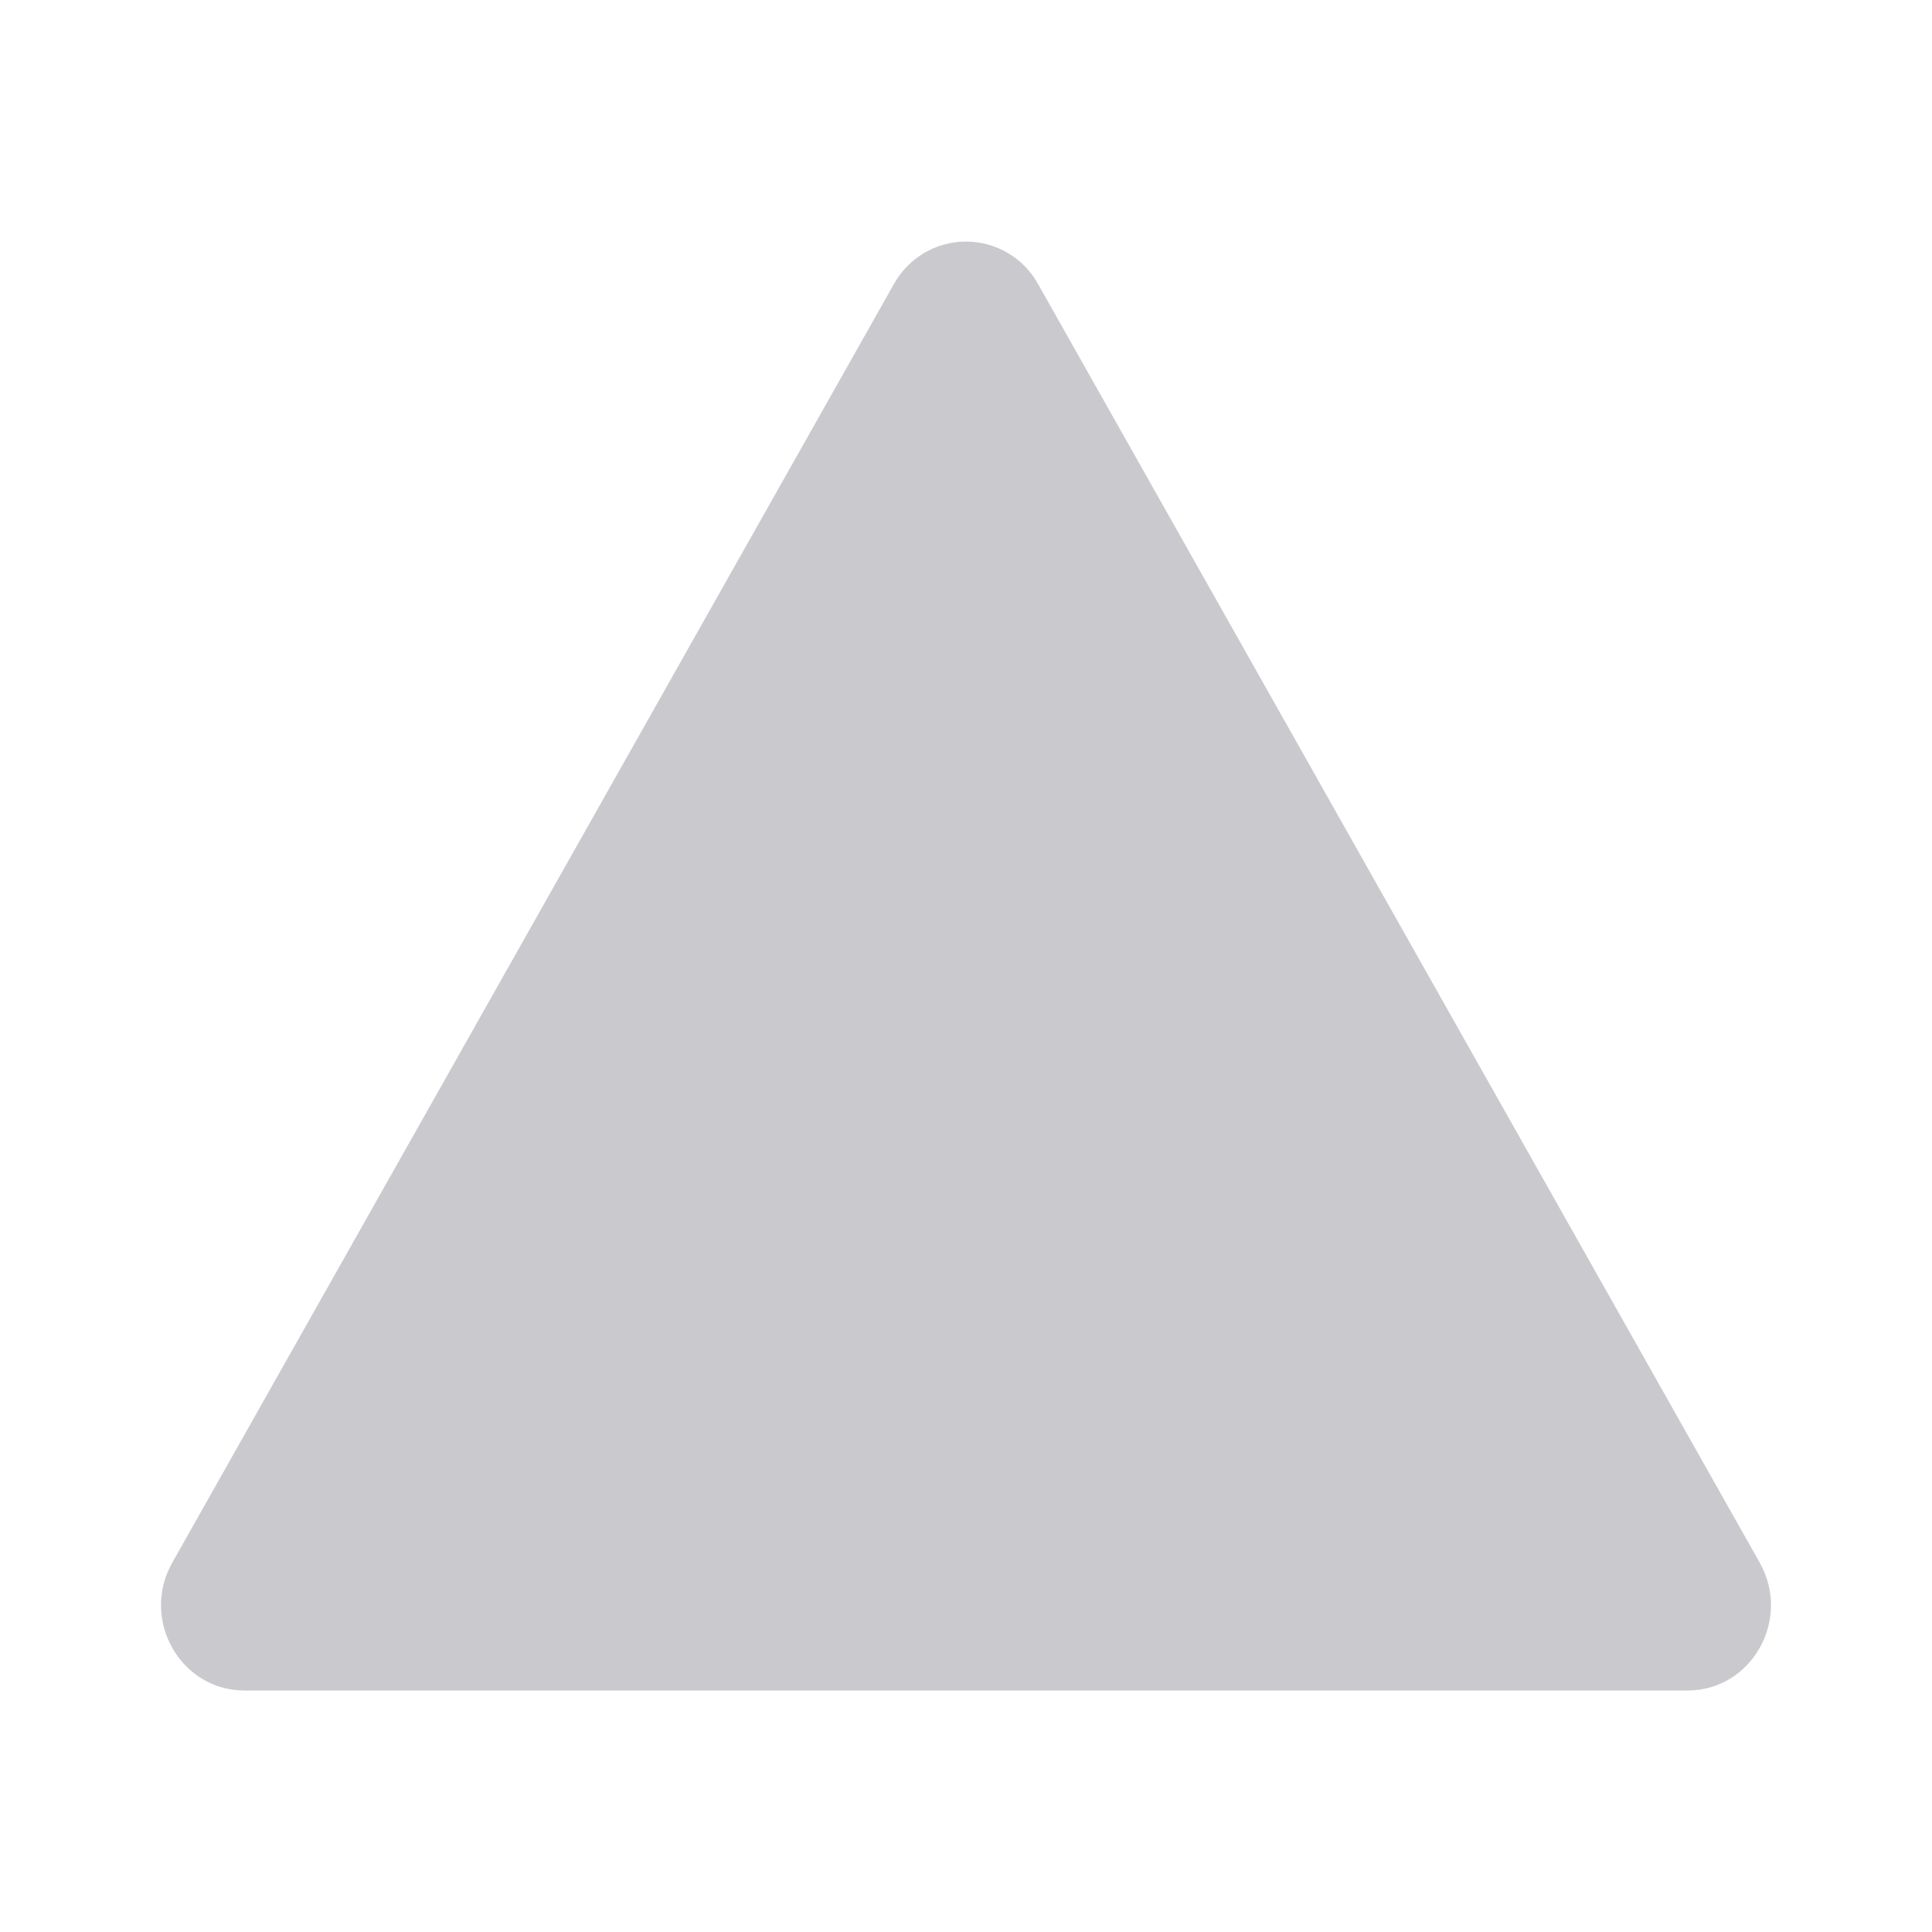
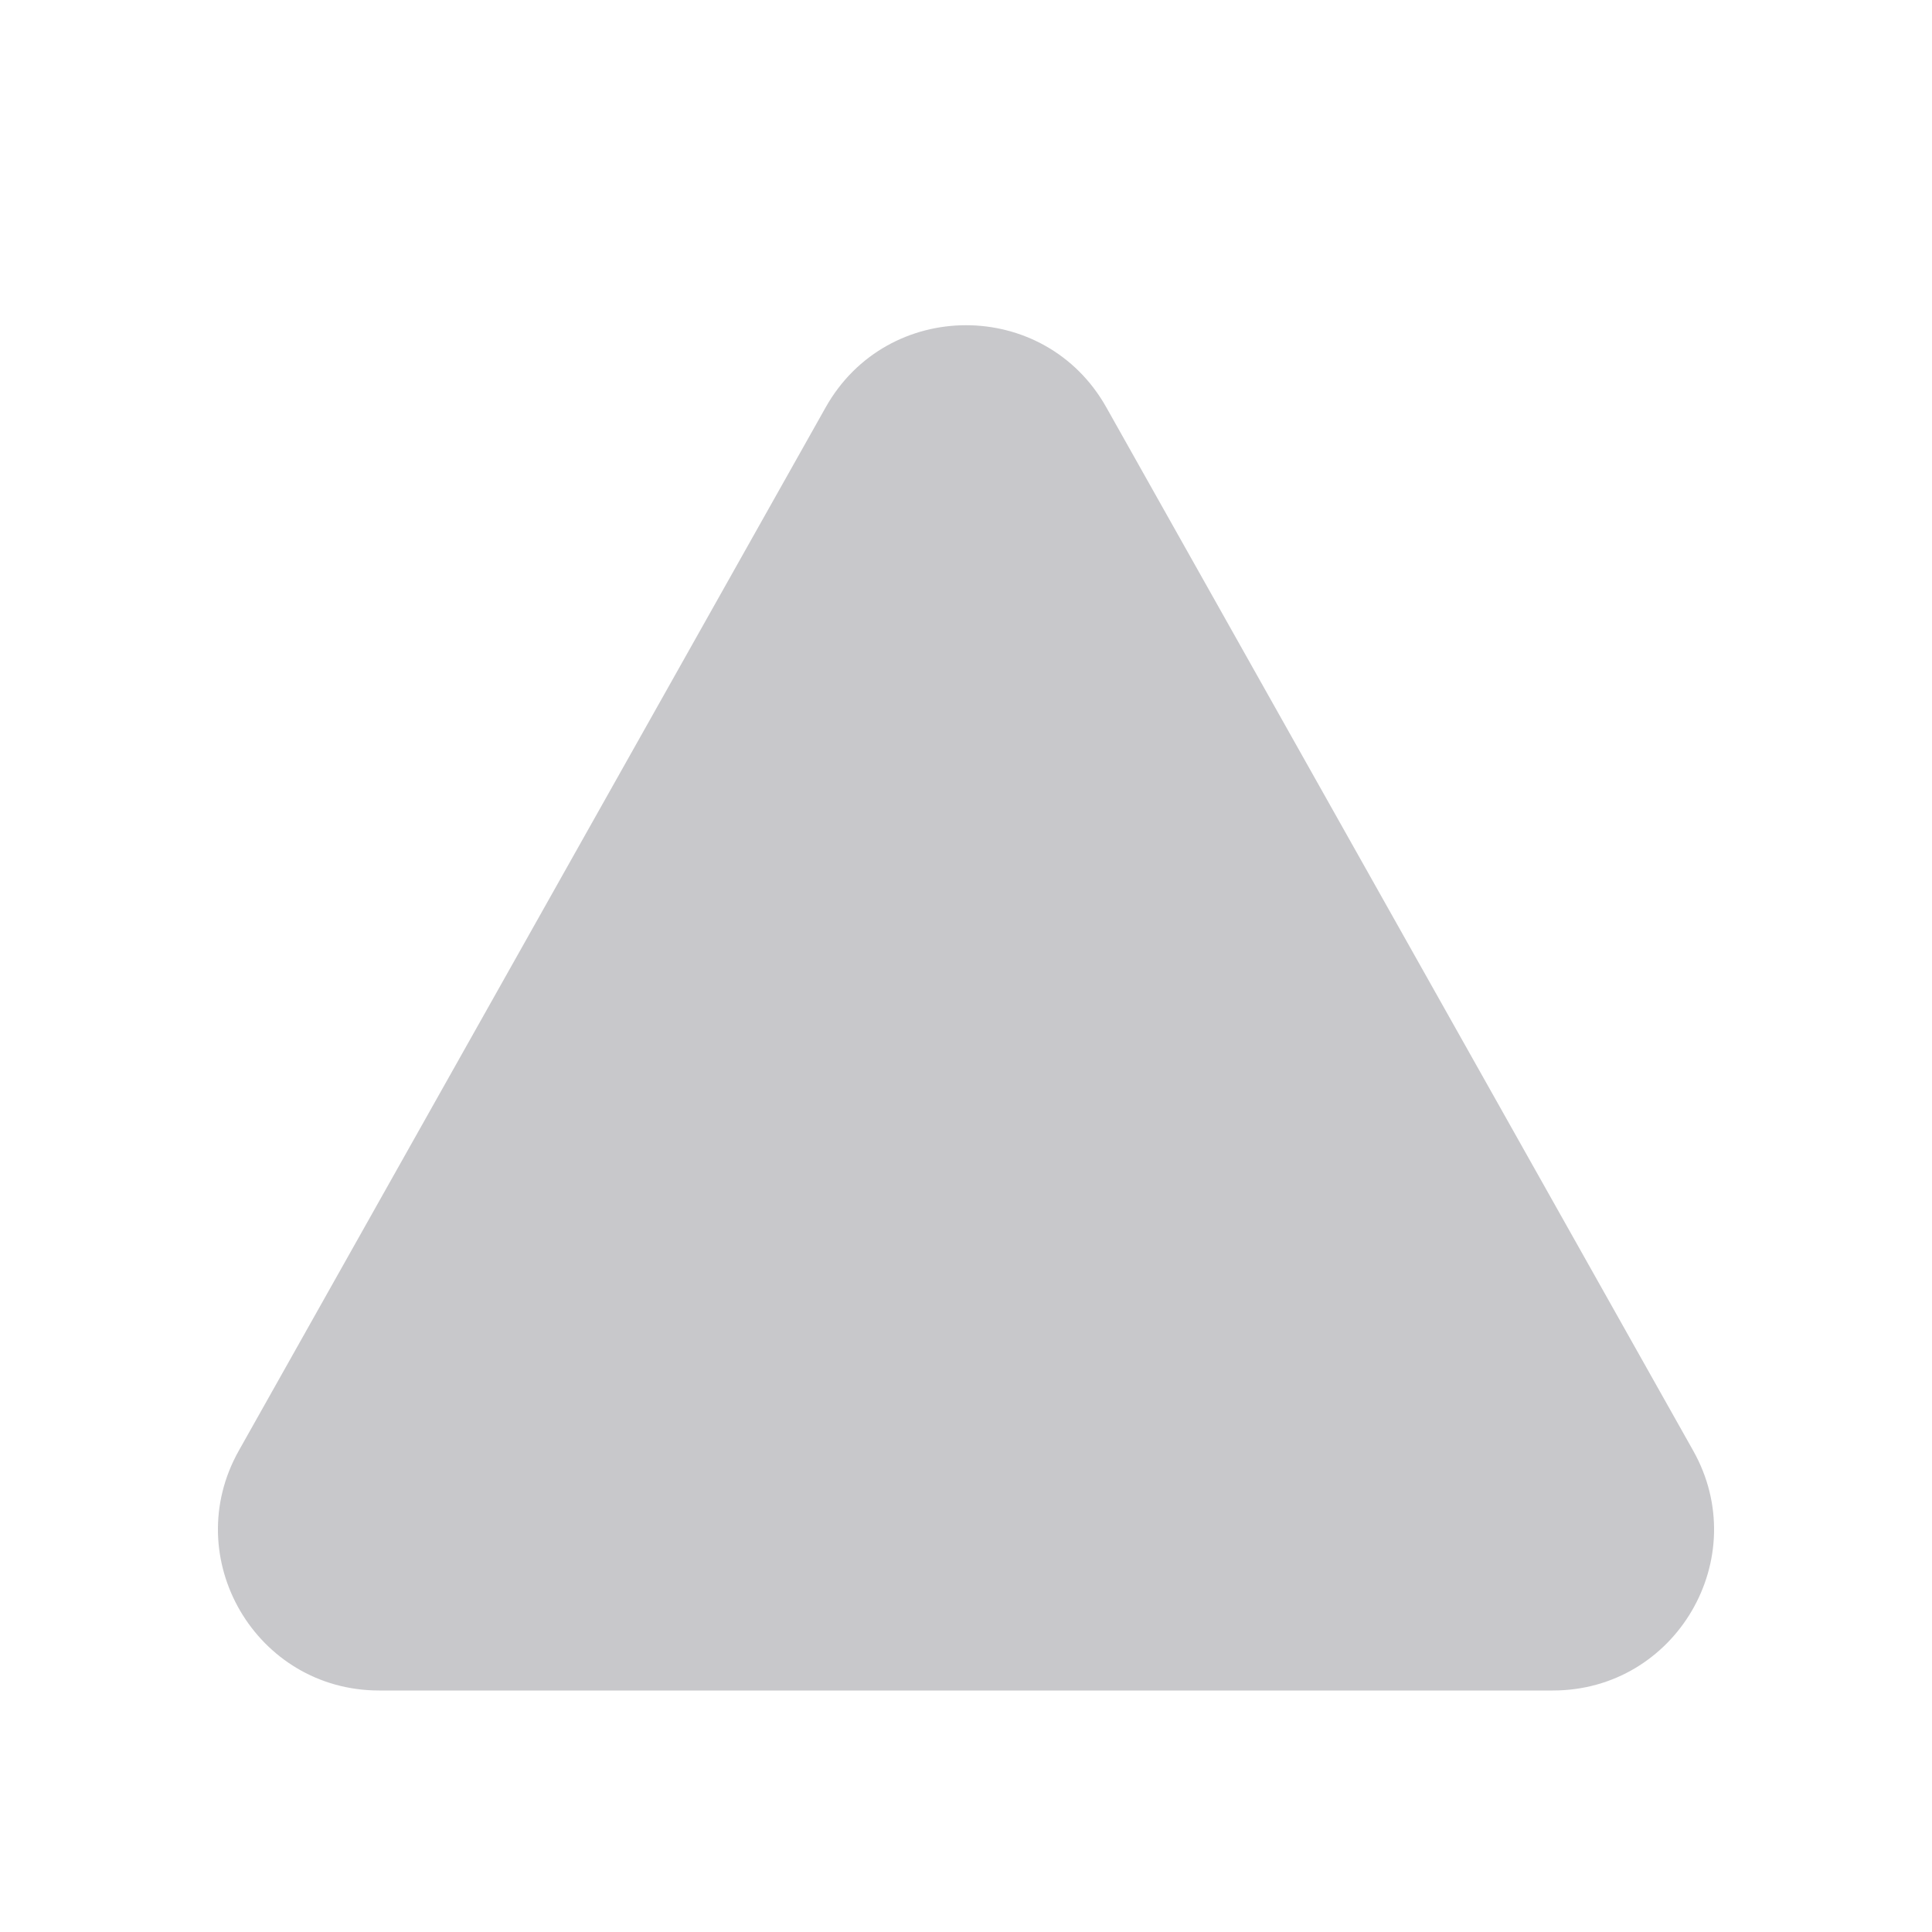
<svg xmlns="http://www.w3.org/2000/svg" width="24" height="24" fill="none" viewBox="0 0 24 24">
-   <path fill="#CACACE" d="M11.104 3.53a1.023 1.023 0 0 1 1.792 0l8.964 15.882c.398.706-.1 1.588-.897 1.588H3.037c-.797 0-1.295-.882-.897-1.588l8.964-15.883Z" />
+   <path fill="#C8C8CB" fill-rule="evenodd" d="M10.257 5.06c.765-1.36 2.722-1.36 3.486 0l7.29 12.96c.75 1.333-.213 2.98-1.743 2.98H4.71c-1.53 0-2.493-1.647-1.743-2.98l7.29-12.96Z" clip-rule="evenodd" />
</svg>
